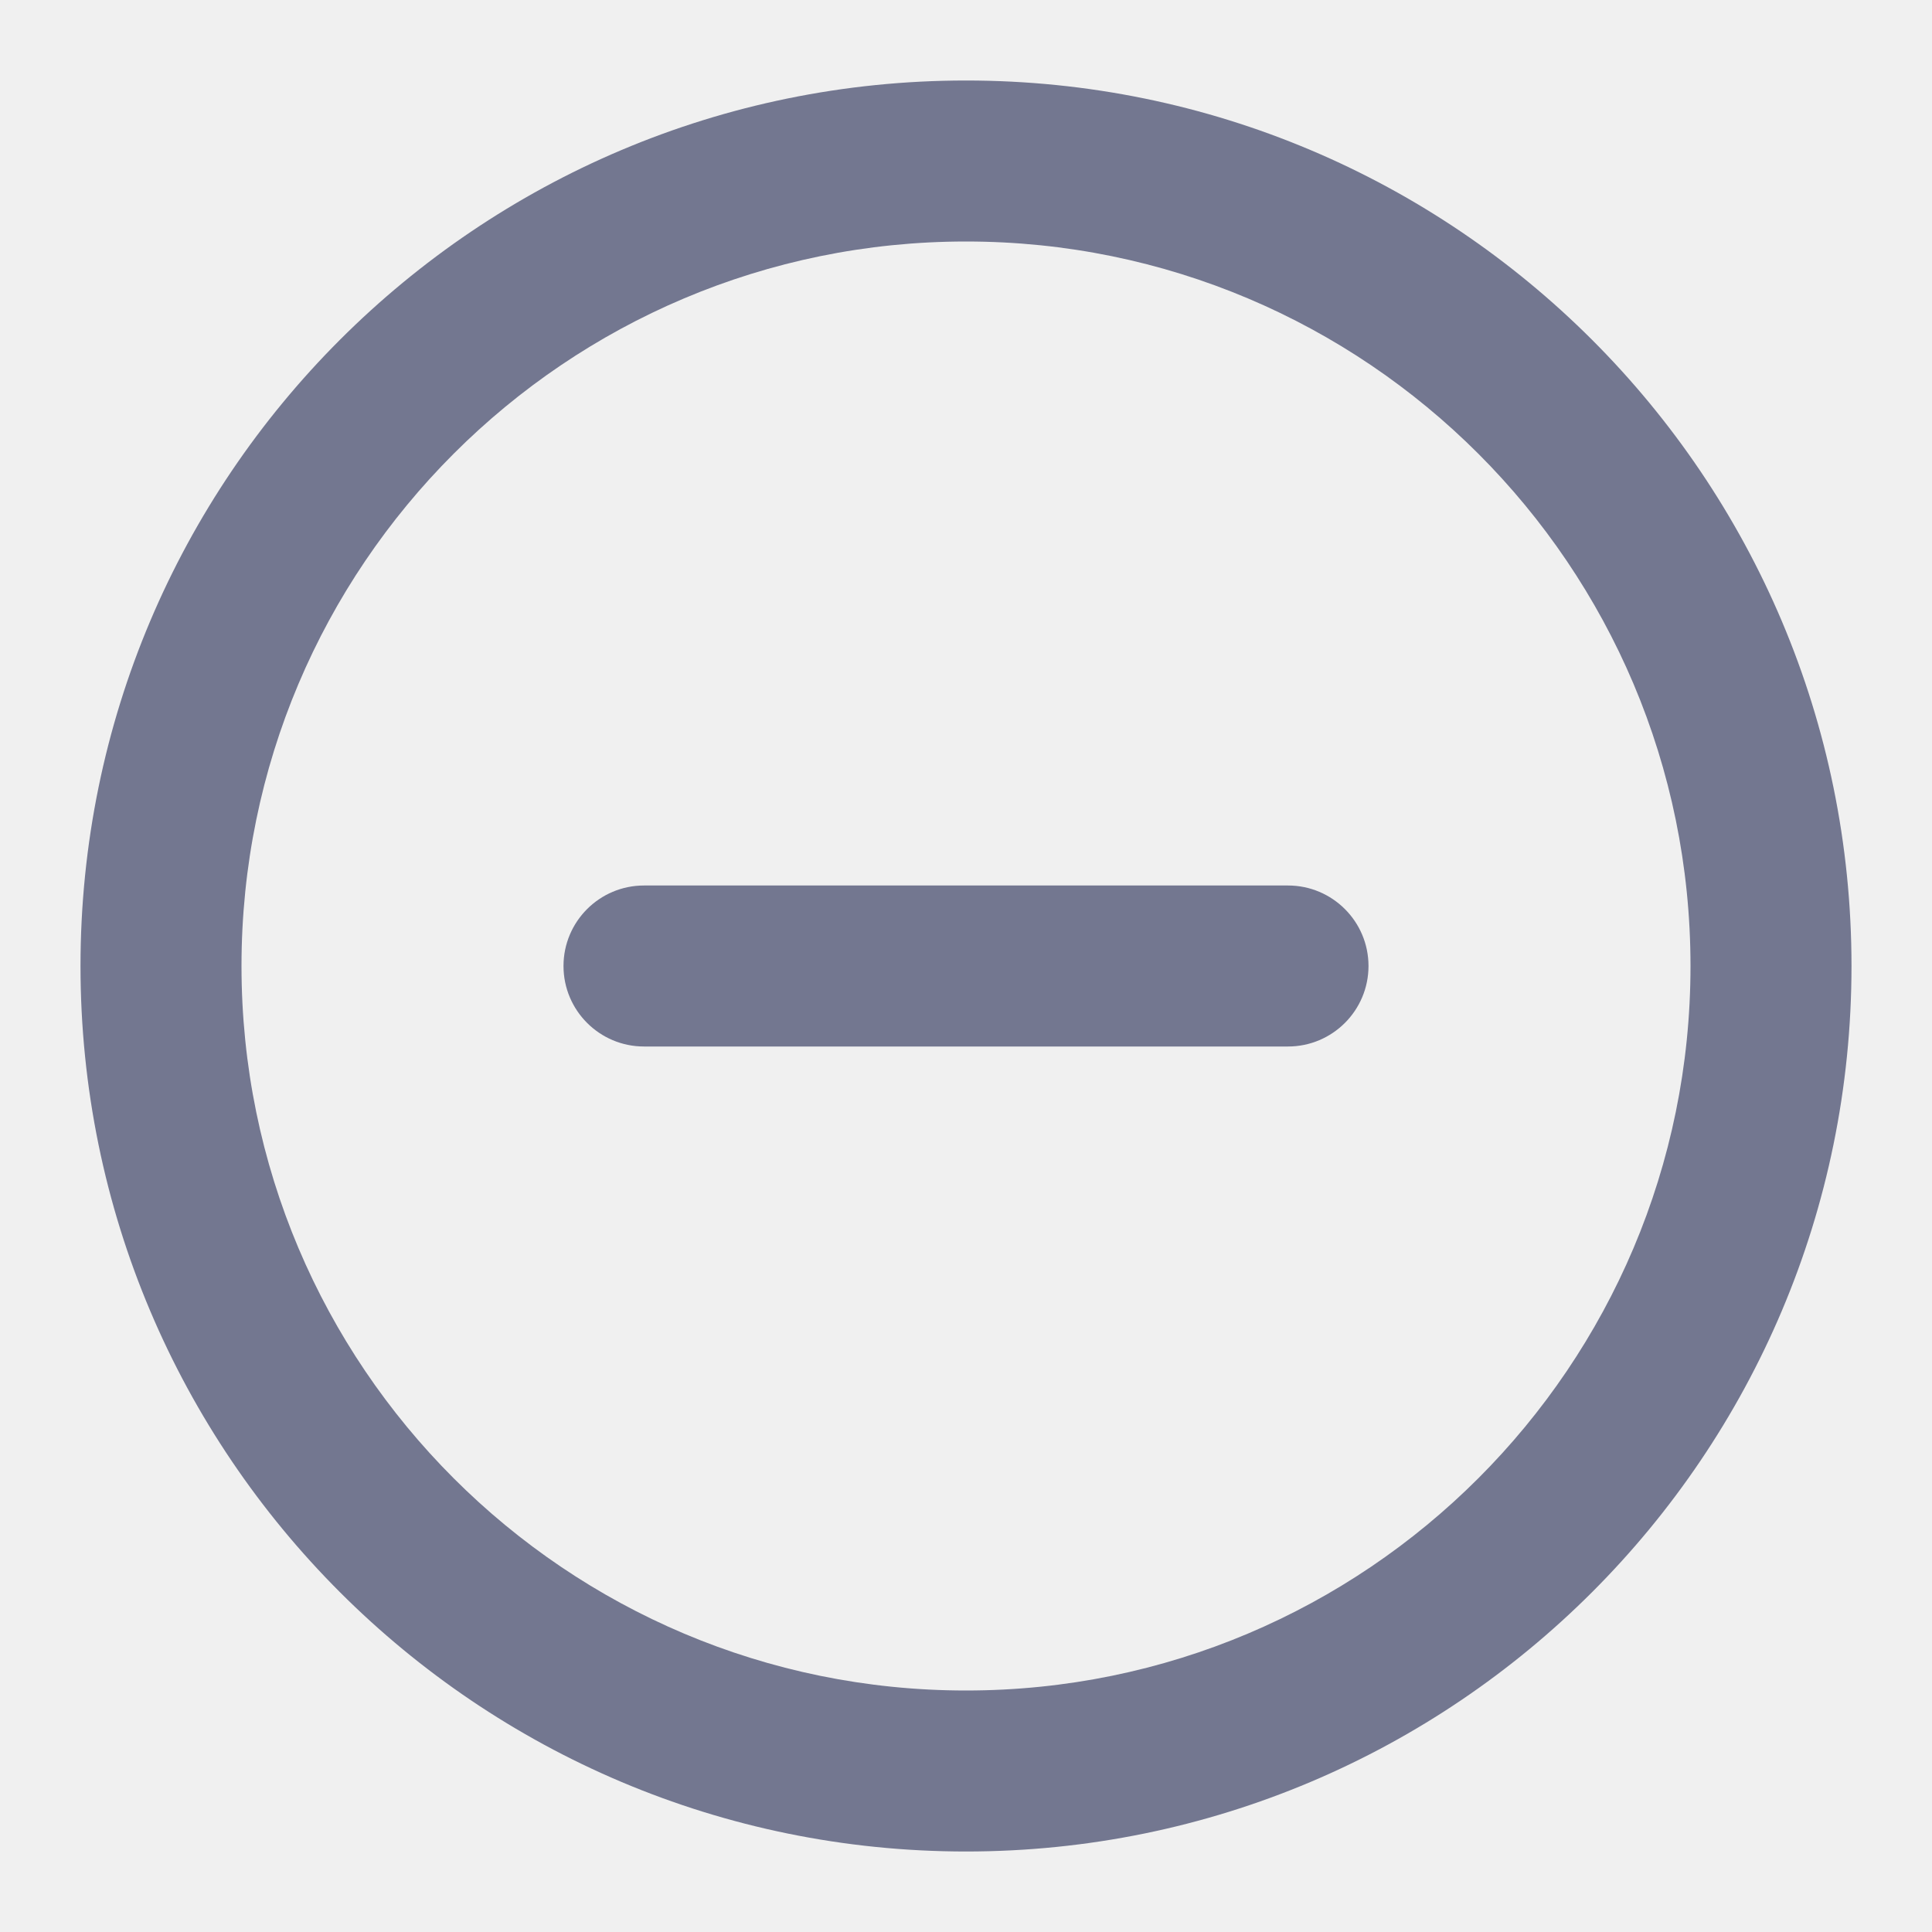
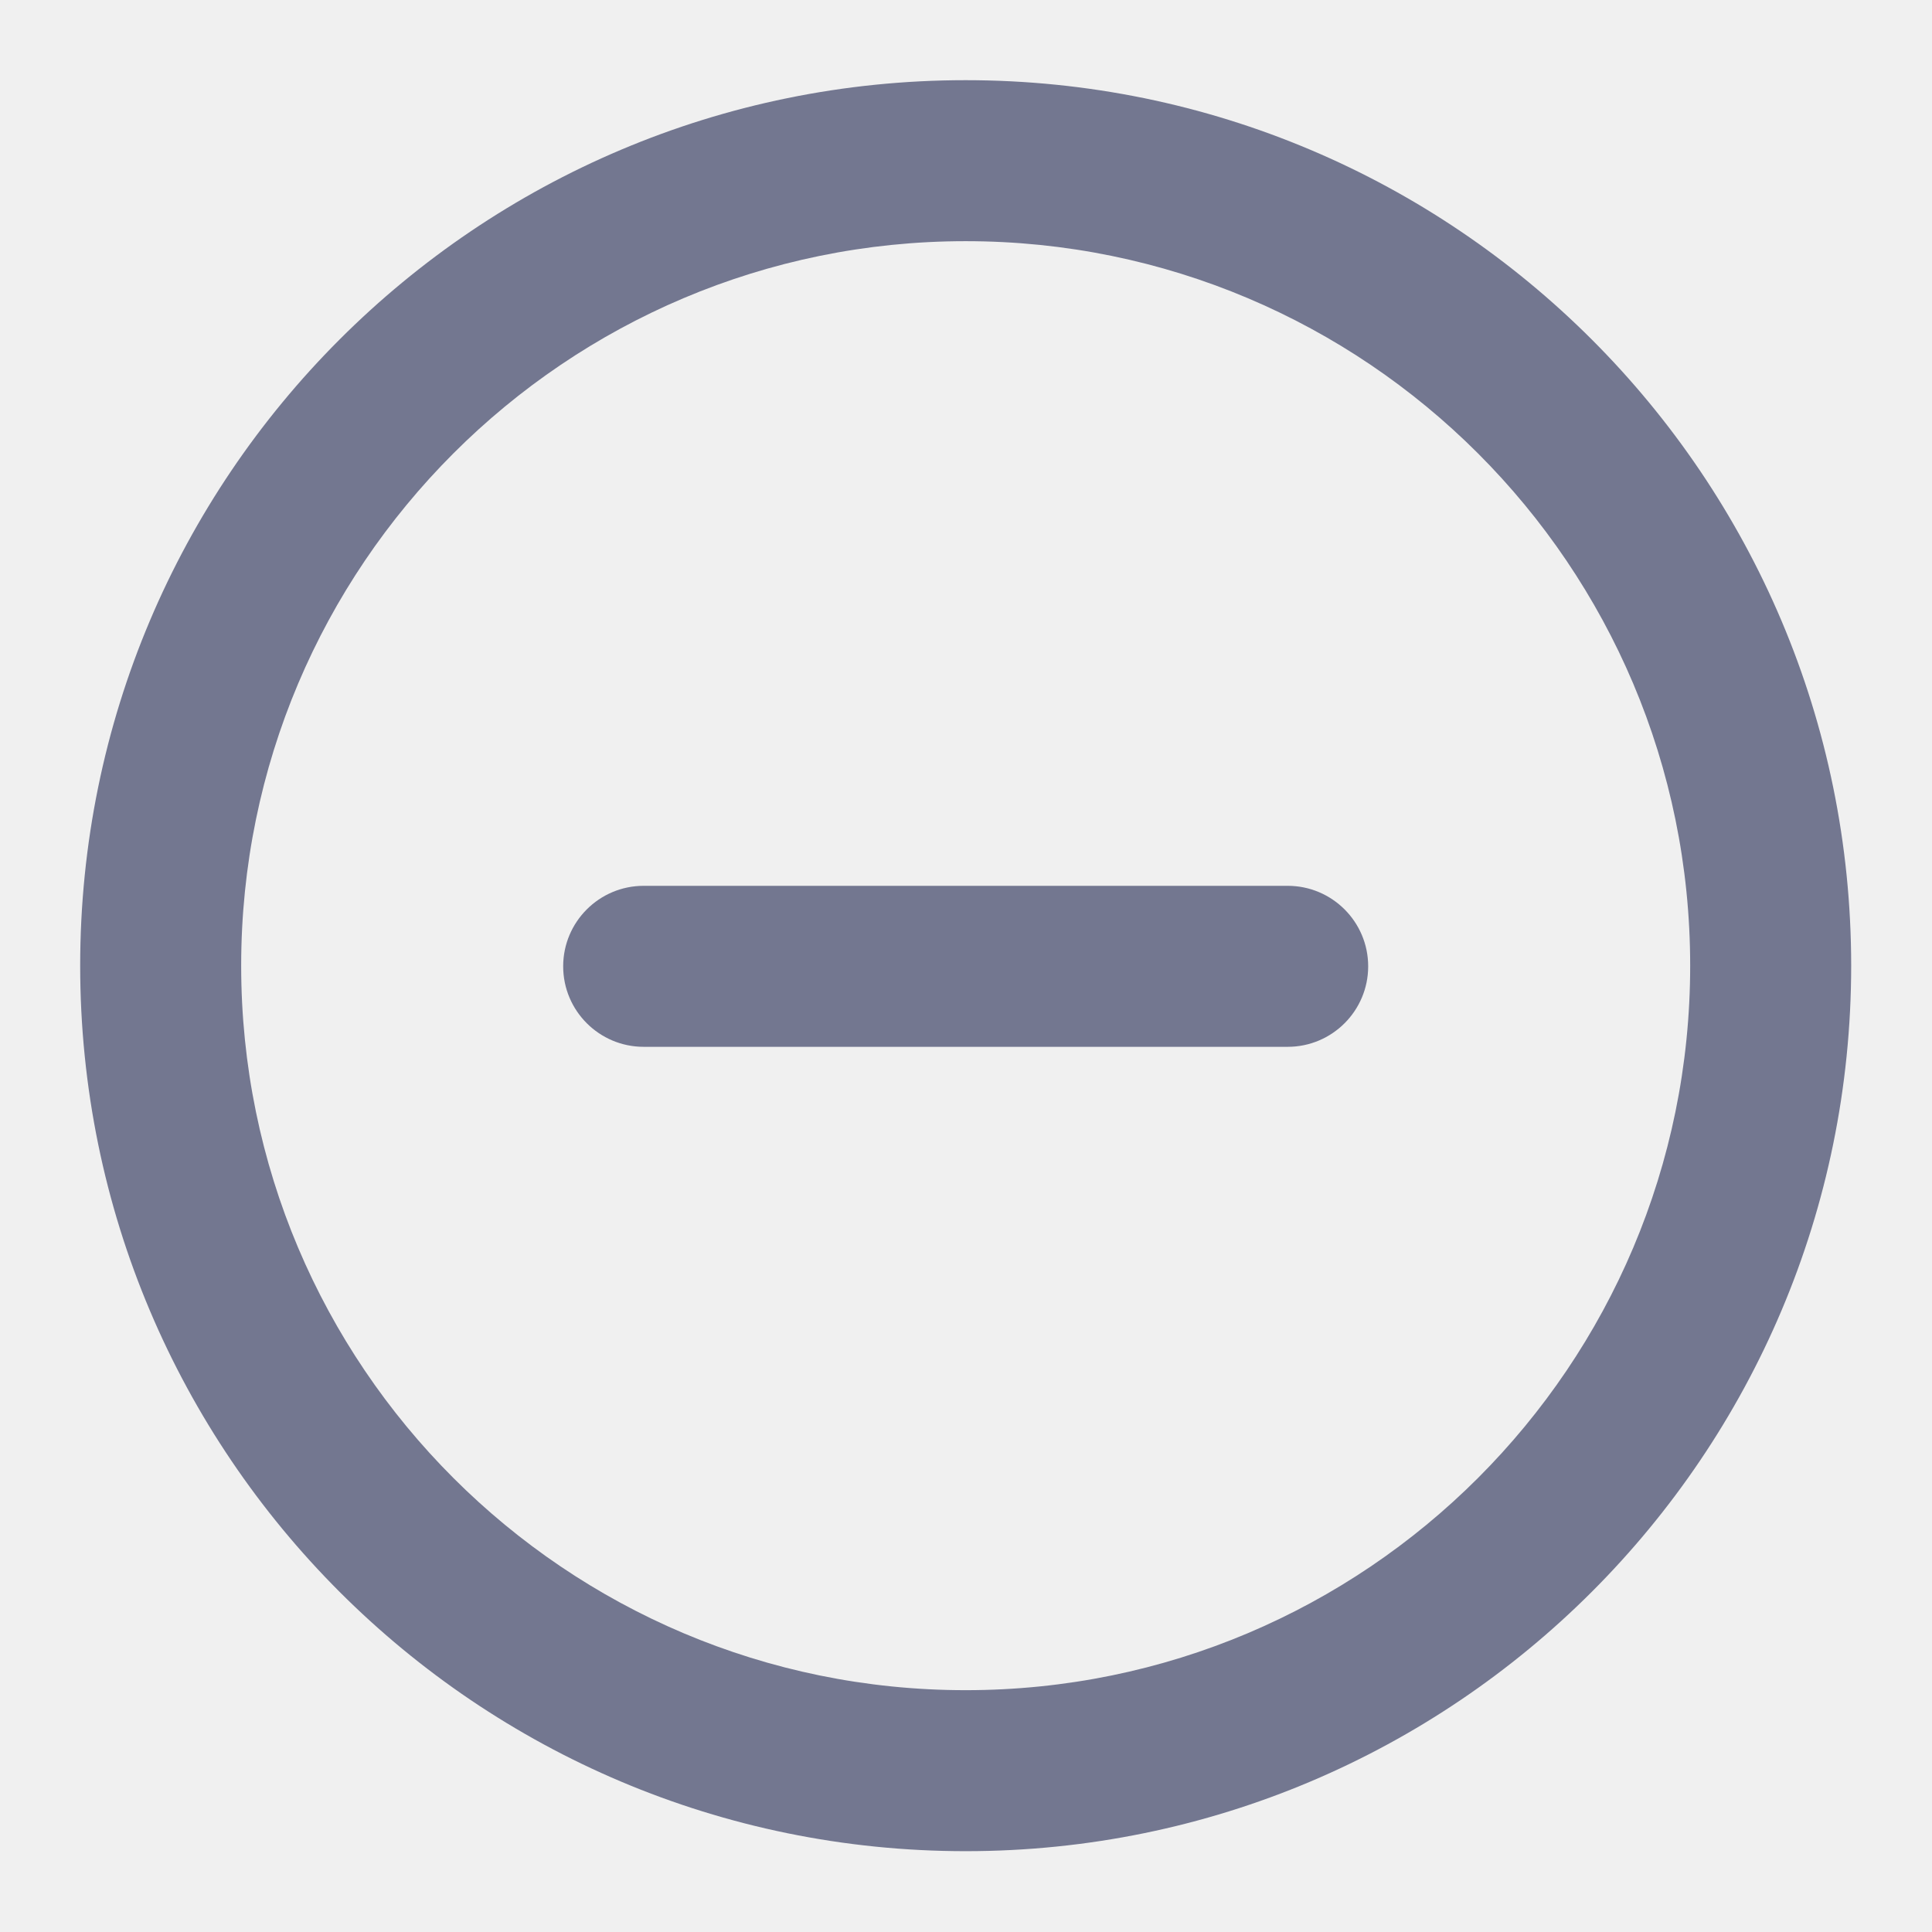
- <svg xmlns="http://www.w3.org/2000/svg" width="18" height="18" viewBox="0 0 18 18" fill="none">
-   <g clip-path="url(#clip0_2411_15739)">
-     <path d="M6 8.25C5.586 8.25 5.25 8.586 5.25 9C5.25 9.414 5.586 9.75 6 9.75H12C12.414 9.75 12.75 9.414 12.75 9C12.75 8.586 12.414 8.25 12 8.25H6Z" fill="#737790" />
-     <path fill-rule="evenodd" clip-rule="evenodd" d="M17.25 9C17.25 13.556 13.556 17.25 9 17.25C4.444 17.25 0.75 13.556 0.75 9C0.75 4.444 4.444 0.75 9 0.75C13.556 0.75 17.25 4.444 17.25 9ZM15.75 9C15.75 12.728 12.728 15.75 9 15.75C5.272 15.75 2.25 12.728 2.25 9C2.25 5.272 5.272 2.25 9 2.25C12.728 2.25 15.75 5.272 15.75 9Z" fill="#737790" />
-   </g>
-   <defs>
-     <clipPath id="clip0_2411_15739">
-       <rect width="18" height="18" fill="white" />
-     </clipPath>
-   </defs>
+ <svg xmlns="http://www.w3.org/2000/svg" width="24" height="24" viewBox="0 0 24 24" fill="none">
+   <path d="M7.996 11.004C7.444 11.004 6.996 11.452 6.996 12.004C6.996 12.556 7.444 13.004 7.996 13.004H15.996C16.548 13.004 16.996 12.556 16.996 12.004C16.996 11.452 16.548 11.004 15.996 11.004H7.996Z" fill="#737790" />
+   <path fill-rule="evenodd" clip-rule="evenodd" d="M22.996 11.996C22.996 18.071 18.071 22.996 11.996 22.996C5.921 22.996 0.996 18.071 0.996 11.996C0.996 5.921 5.921 0.996 11.996 0.996C18.071 0.996 22.996 5.921 22.996 11.996ZM20.996 11.996C20.996 16.967 16.967 20.996 11.996 20.996C7.026 20.996 2.996 16.967 2.996 11.996C2.996 7.026 7.026 2.996 11.996 2.996C16.967 2.996 20.996 7.026 20.996 11.996Z" fill="#737790" />
</svg>
